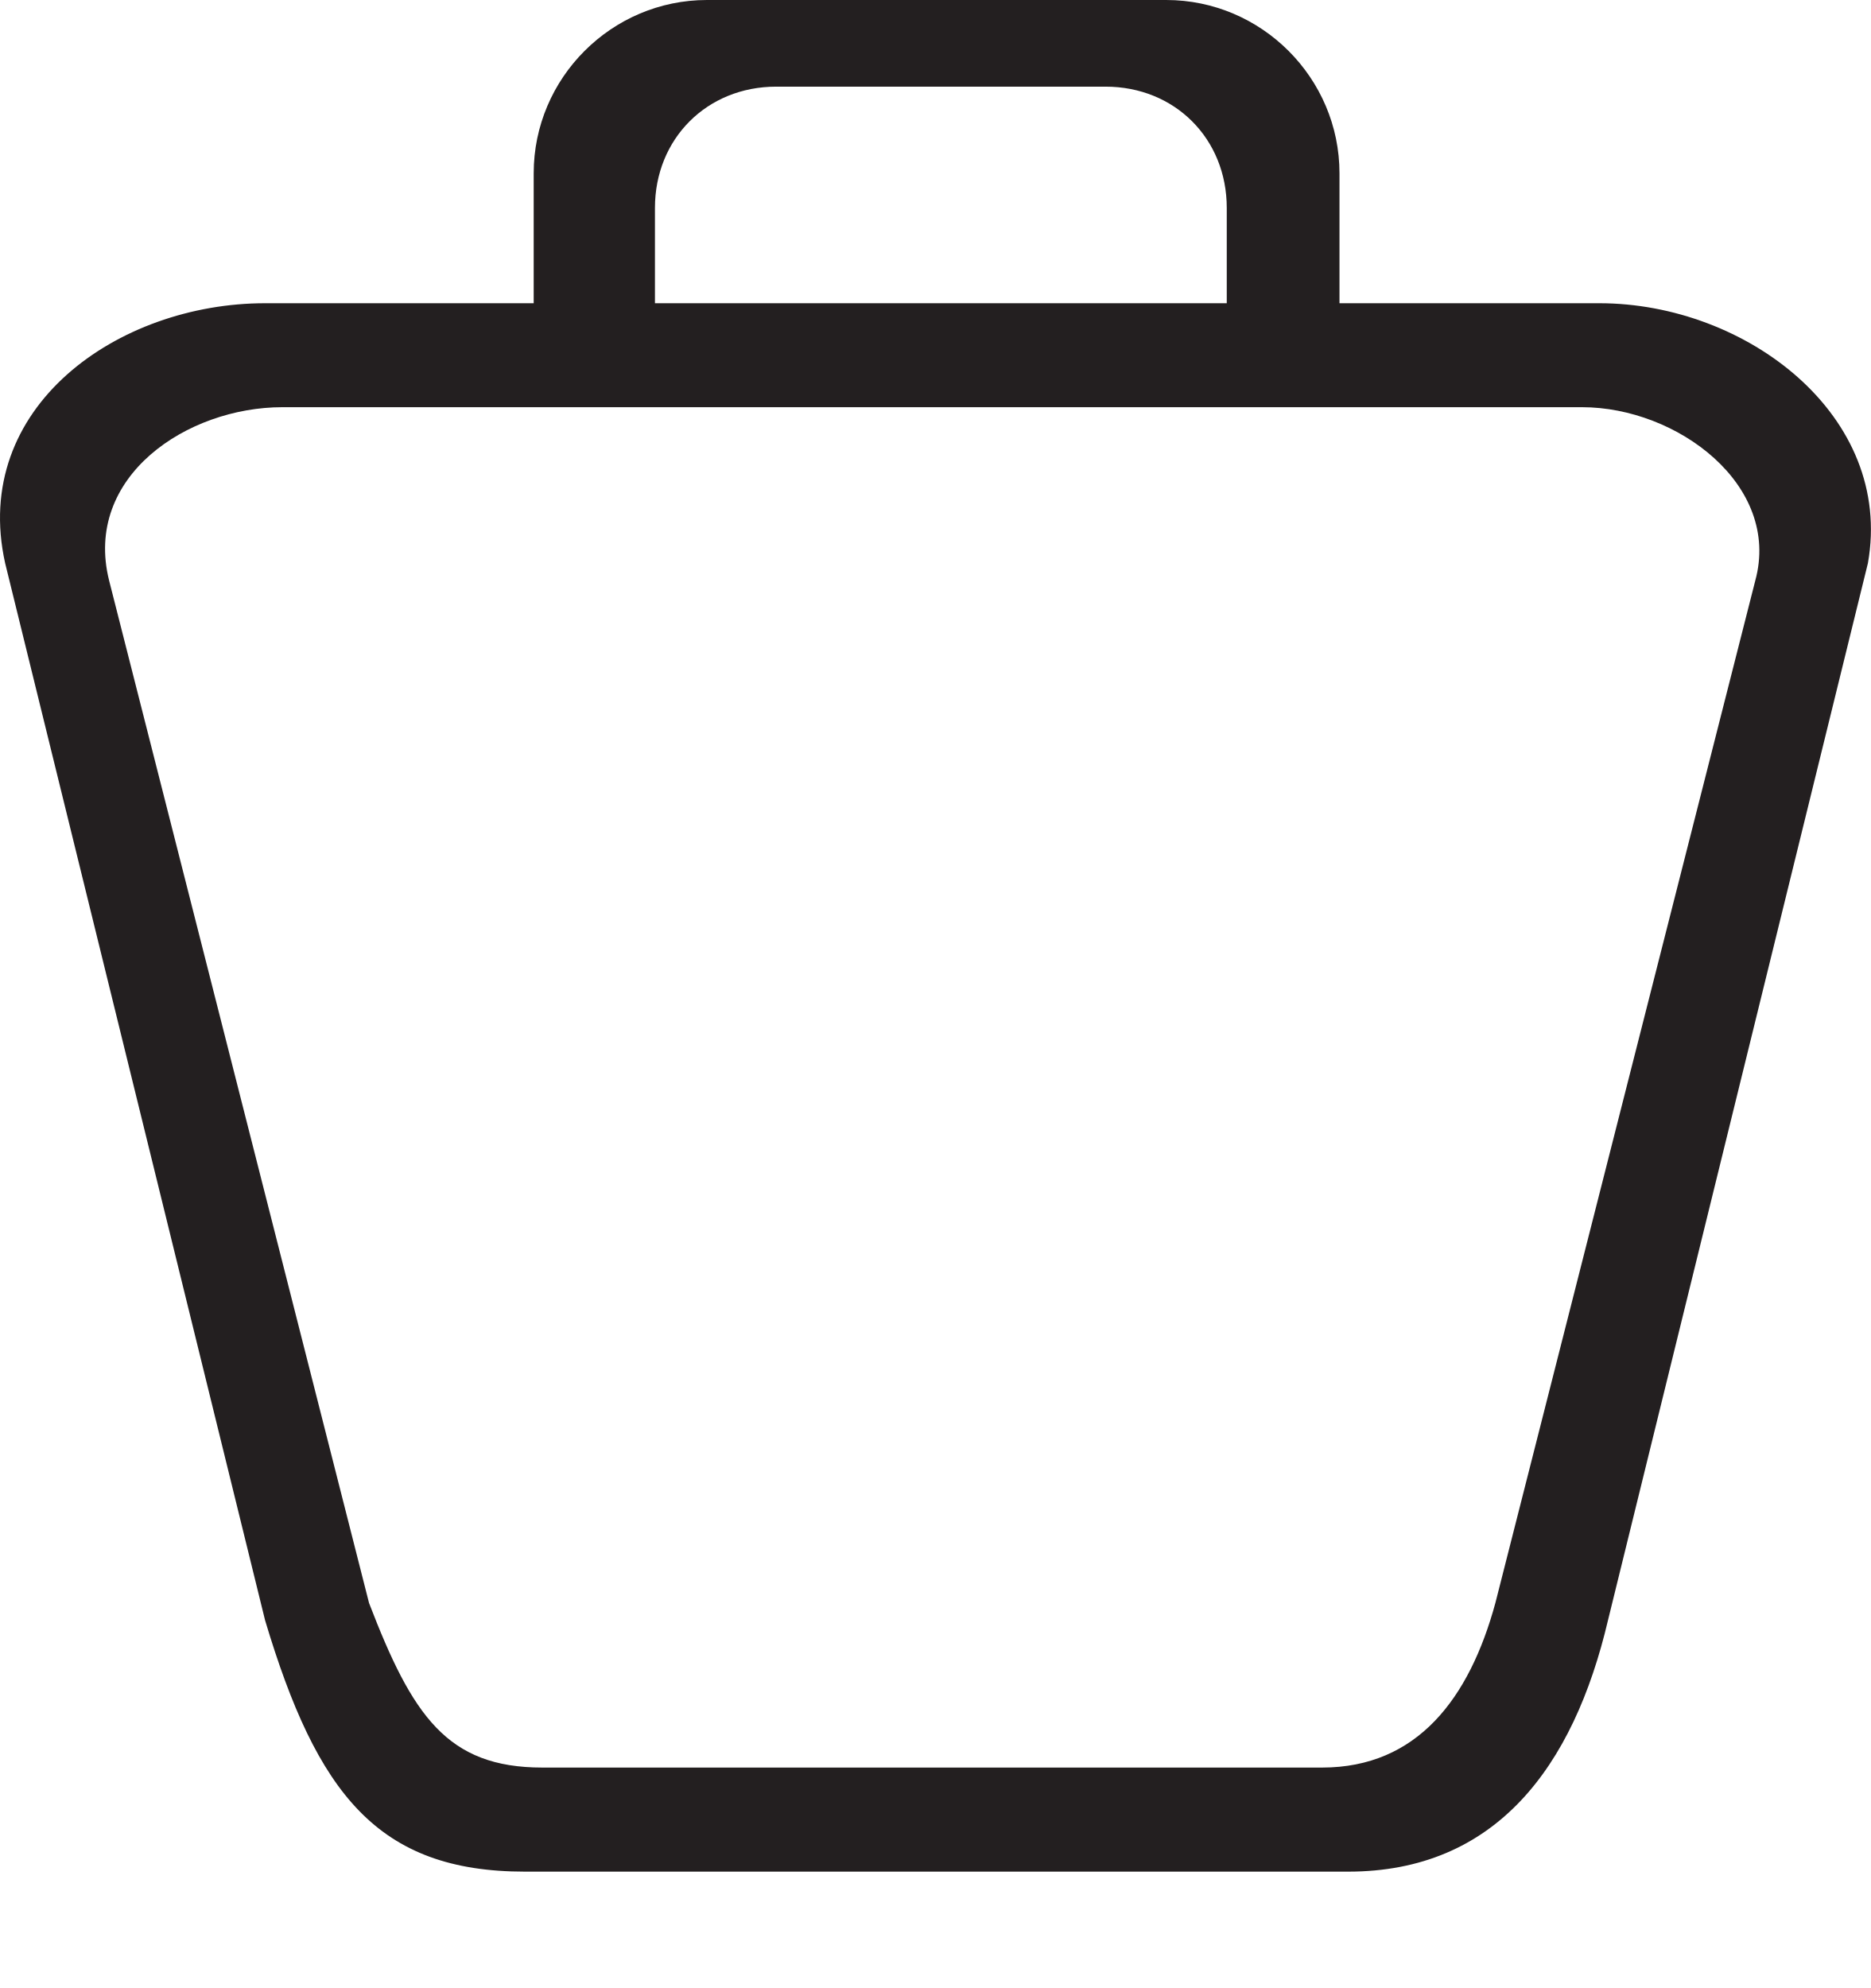
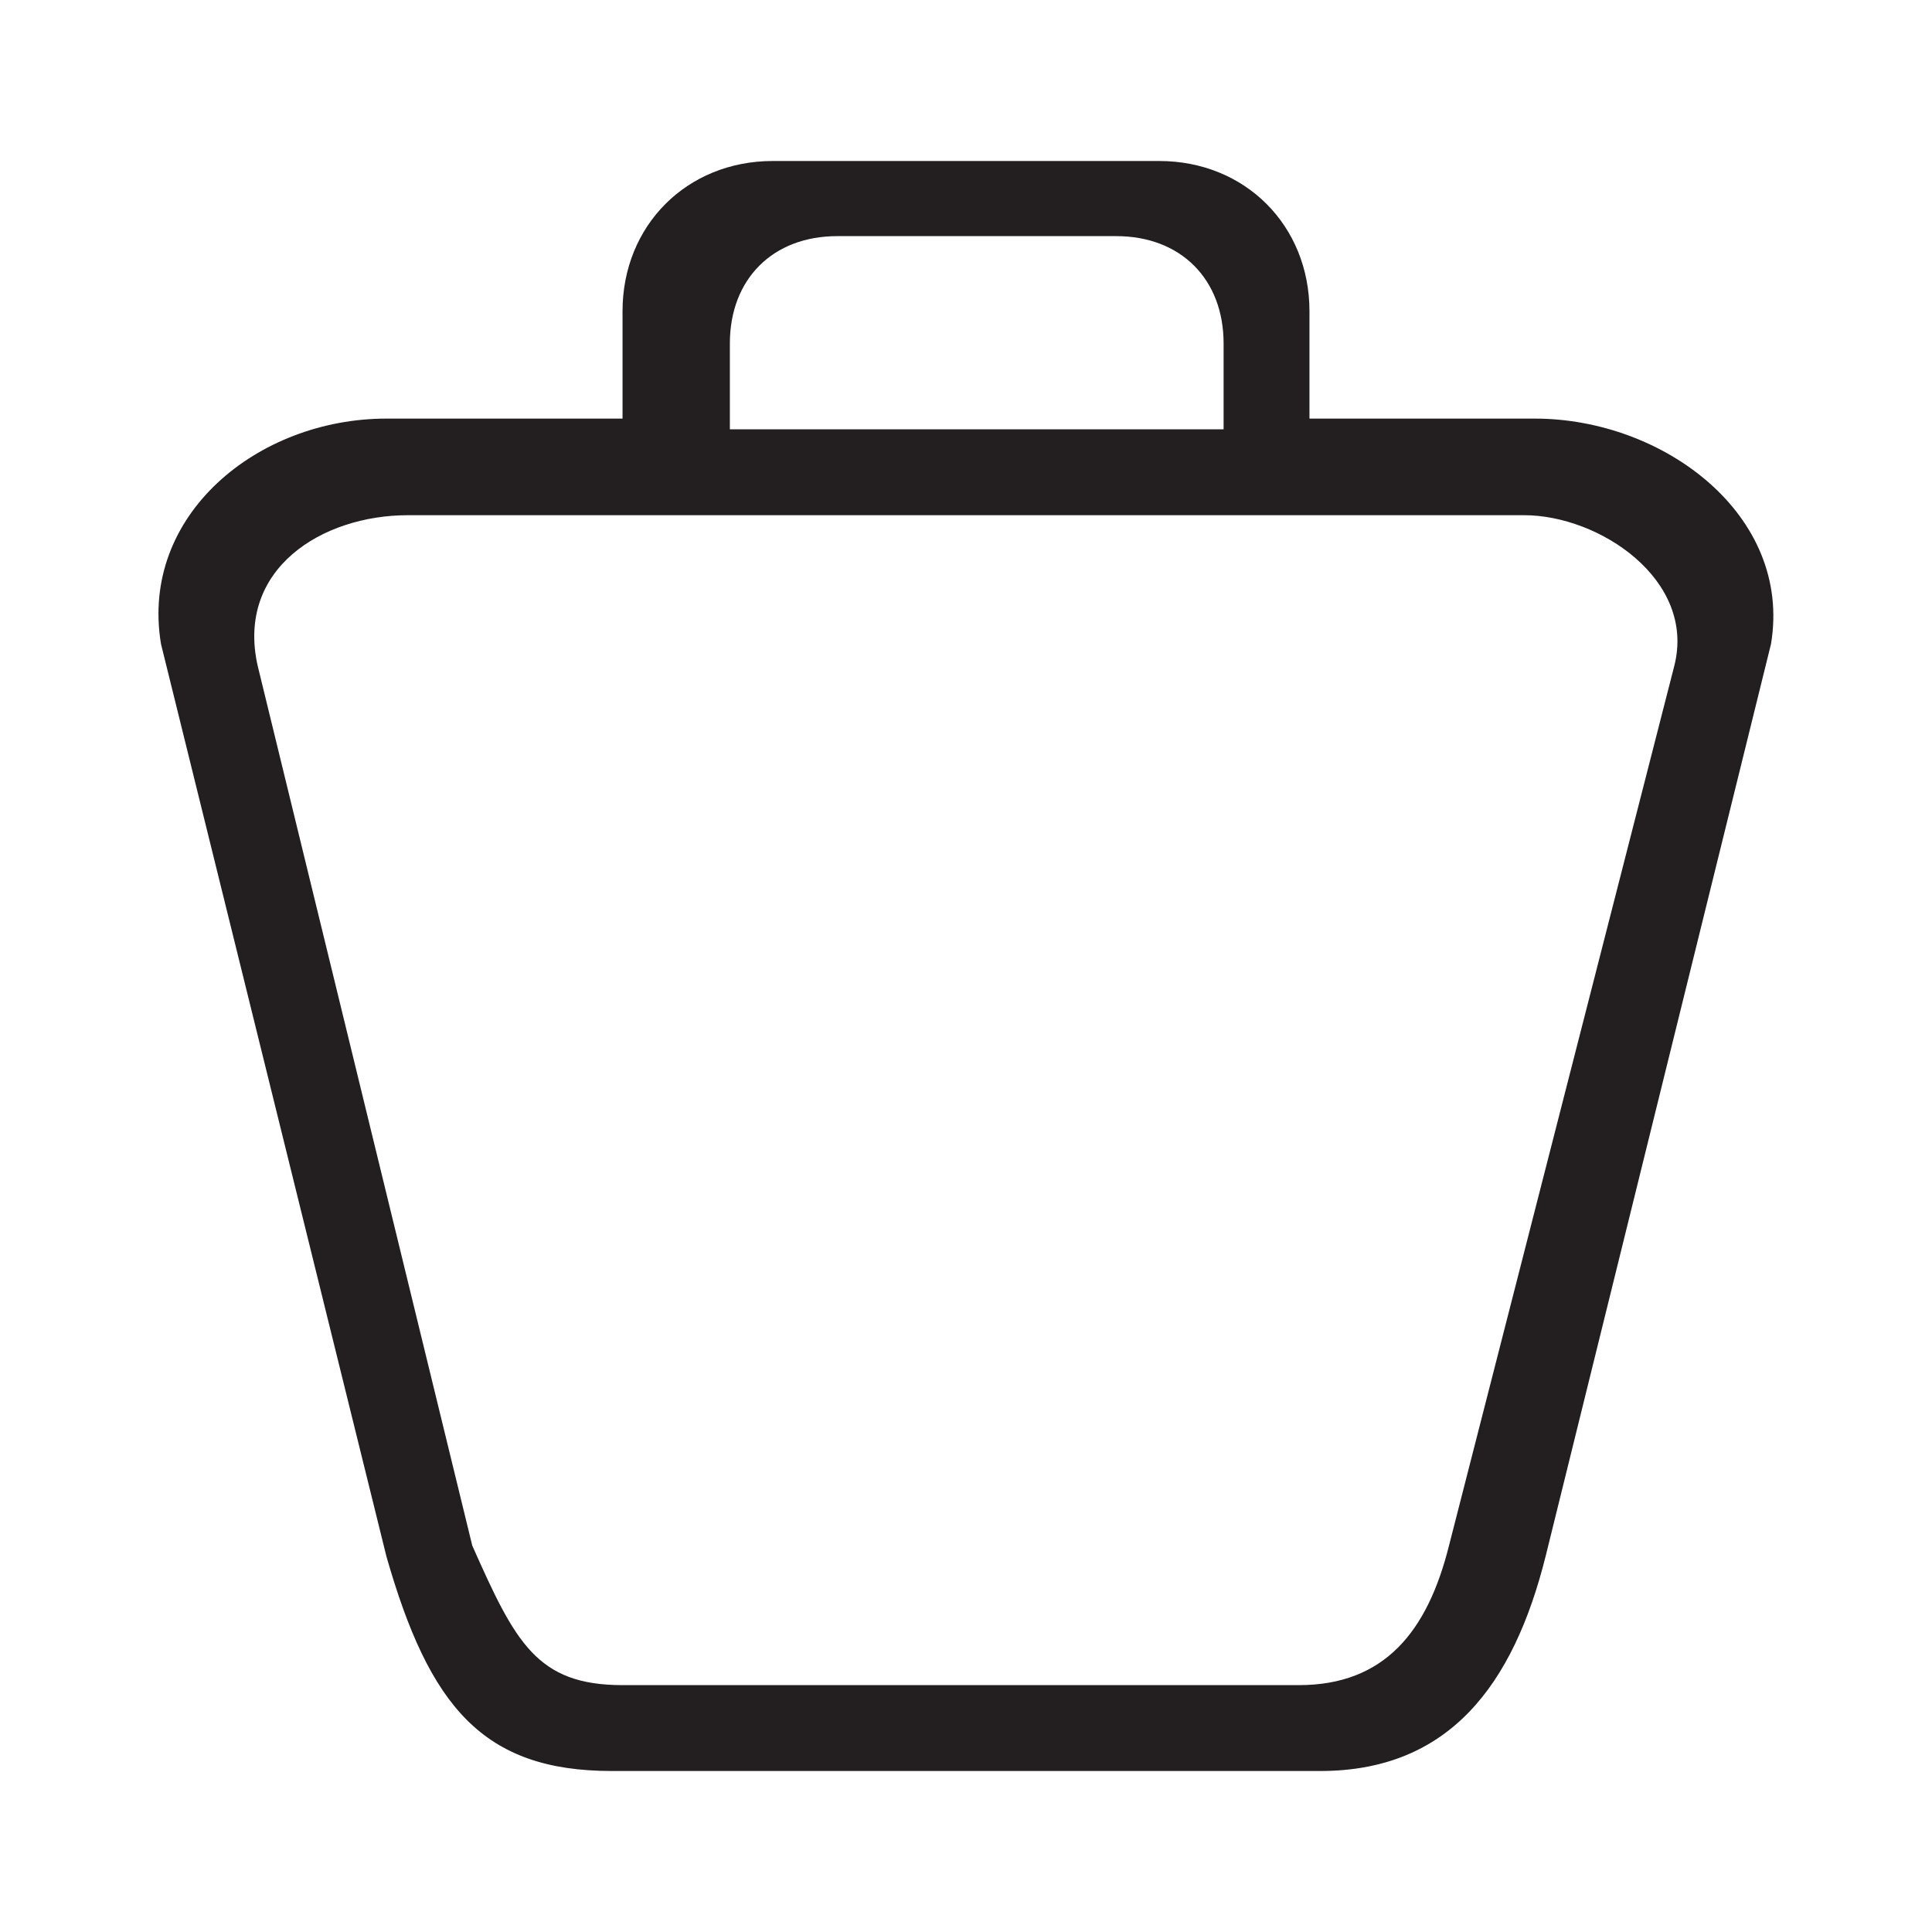
- <svg xmlns="http://www.w3.org/2000/svg" width="16" height="17" viewBox="0 0 16 17">
-   <g fill="none" fill-rule="evenodd" transform="translate(-1 -1)">
-     <polygon points="0 0 18 0 18 18 0 18" />
-     <path fill="#231F20" fill-rule="nonzero" d="M14.677,3.593 L12.455,3.593 L12.455,2.482 C12.455,1.667 11.788,1 10.973,1 L7.046,1 C6.23,1 5.564,1.667 5.564,2.482 L5.564,3.593 L3.267,3.593 C2.007,3.593 0.747,4.482 1.044,5.816 L3.267,14.856 C3.711,16.338 4.23,17.005 5.49,17.005 L12.529,17.005 C13.788,17.005 14.455,16.115 14.751,14.856 L16.974,5.816 C17.197,4.557 15.937,3.593 14.677,3.593 Z M6.601,2.778 C6.601,2.186 7.046,1.741 7.638,1.741 L10.454,1.741 C11.047,1.741 11.491,2.186 11.491,2.778 L11.491,3.593 L6.601,3.593 L6.601,2.778 Z M16.011,5.964 L13.788,14.708 C13.566,15.523 13.121,16.115 12.306,16.115 L5.638,16.115 C4.823,16.115 4.526,15.671 4.156,14.708 L1.933,5.964 C1.711,5.075 2.6,4.482 3.415,4.482 L14.529,4.482 C15.344,4.482 16.233,5.149 16.011,5.964 Z" />
-   </g>
+ <svg xmlns="http://www.w3.org/2000/svg" version="1.1" id="Layer_1" x="0px" y="0px" viewBox="0 0 18 18" style="enable-background:new 0 0 18 18;" xml:space="preserve">
+   <style type="text/css">
+ 	.st0{fill:none;}
+ 	.st1{fill:#231F20;}
+ </style>
+   <path class="st0" d="M0,0h18v18H0V0z" />
+   <path class="st1" d="M14.3,3.9h-2.1v-1c0-0.8-0.6-1.4-1.4-1.4H7.2c-0.8,0-1.4,0.6-1.4,1.4v1H3.6C2.4,3.9,1.3,4.8,1.5,6l2.1,8.5  c0.4,1.4,0.9,2,2.1,2h6.6c1.2,0,1.8-0.8,2.1-2L16.5,6C16.7,4.8,15.5,3.9,14.3,3.9z M6.8,3.2c0-0.6,0.4-1,1-1h2.6c0.6,0,1,0.4,1,1  v0.8H6.8V3.2z M15.6,6.2l-2.1,8.2c-0.2,0.8-0.6,1.3-1.4,1.3H5.8c-0.8,0-1-0.4-1.4-1.3L2.4,6.2C2.2,5.3,3,4.8,3.8,4.8h10.4  C14.9,4.8,15.8,5.4,15.6,6.2z" />
</svg>
